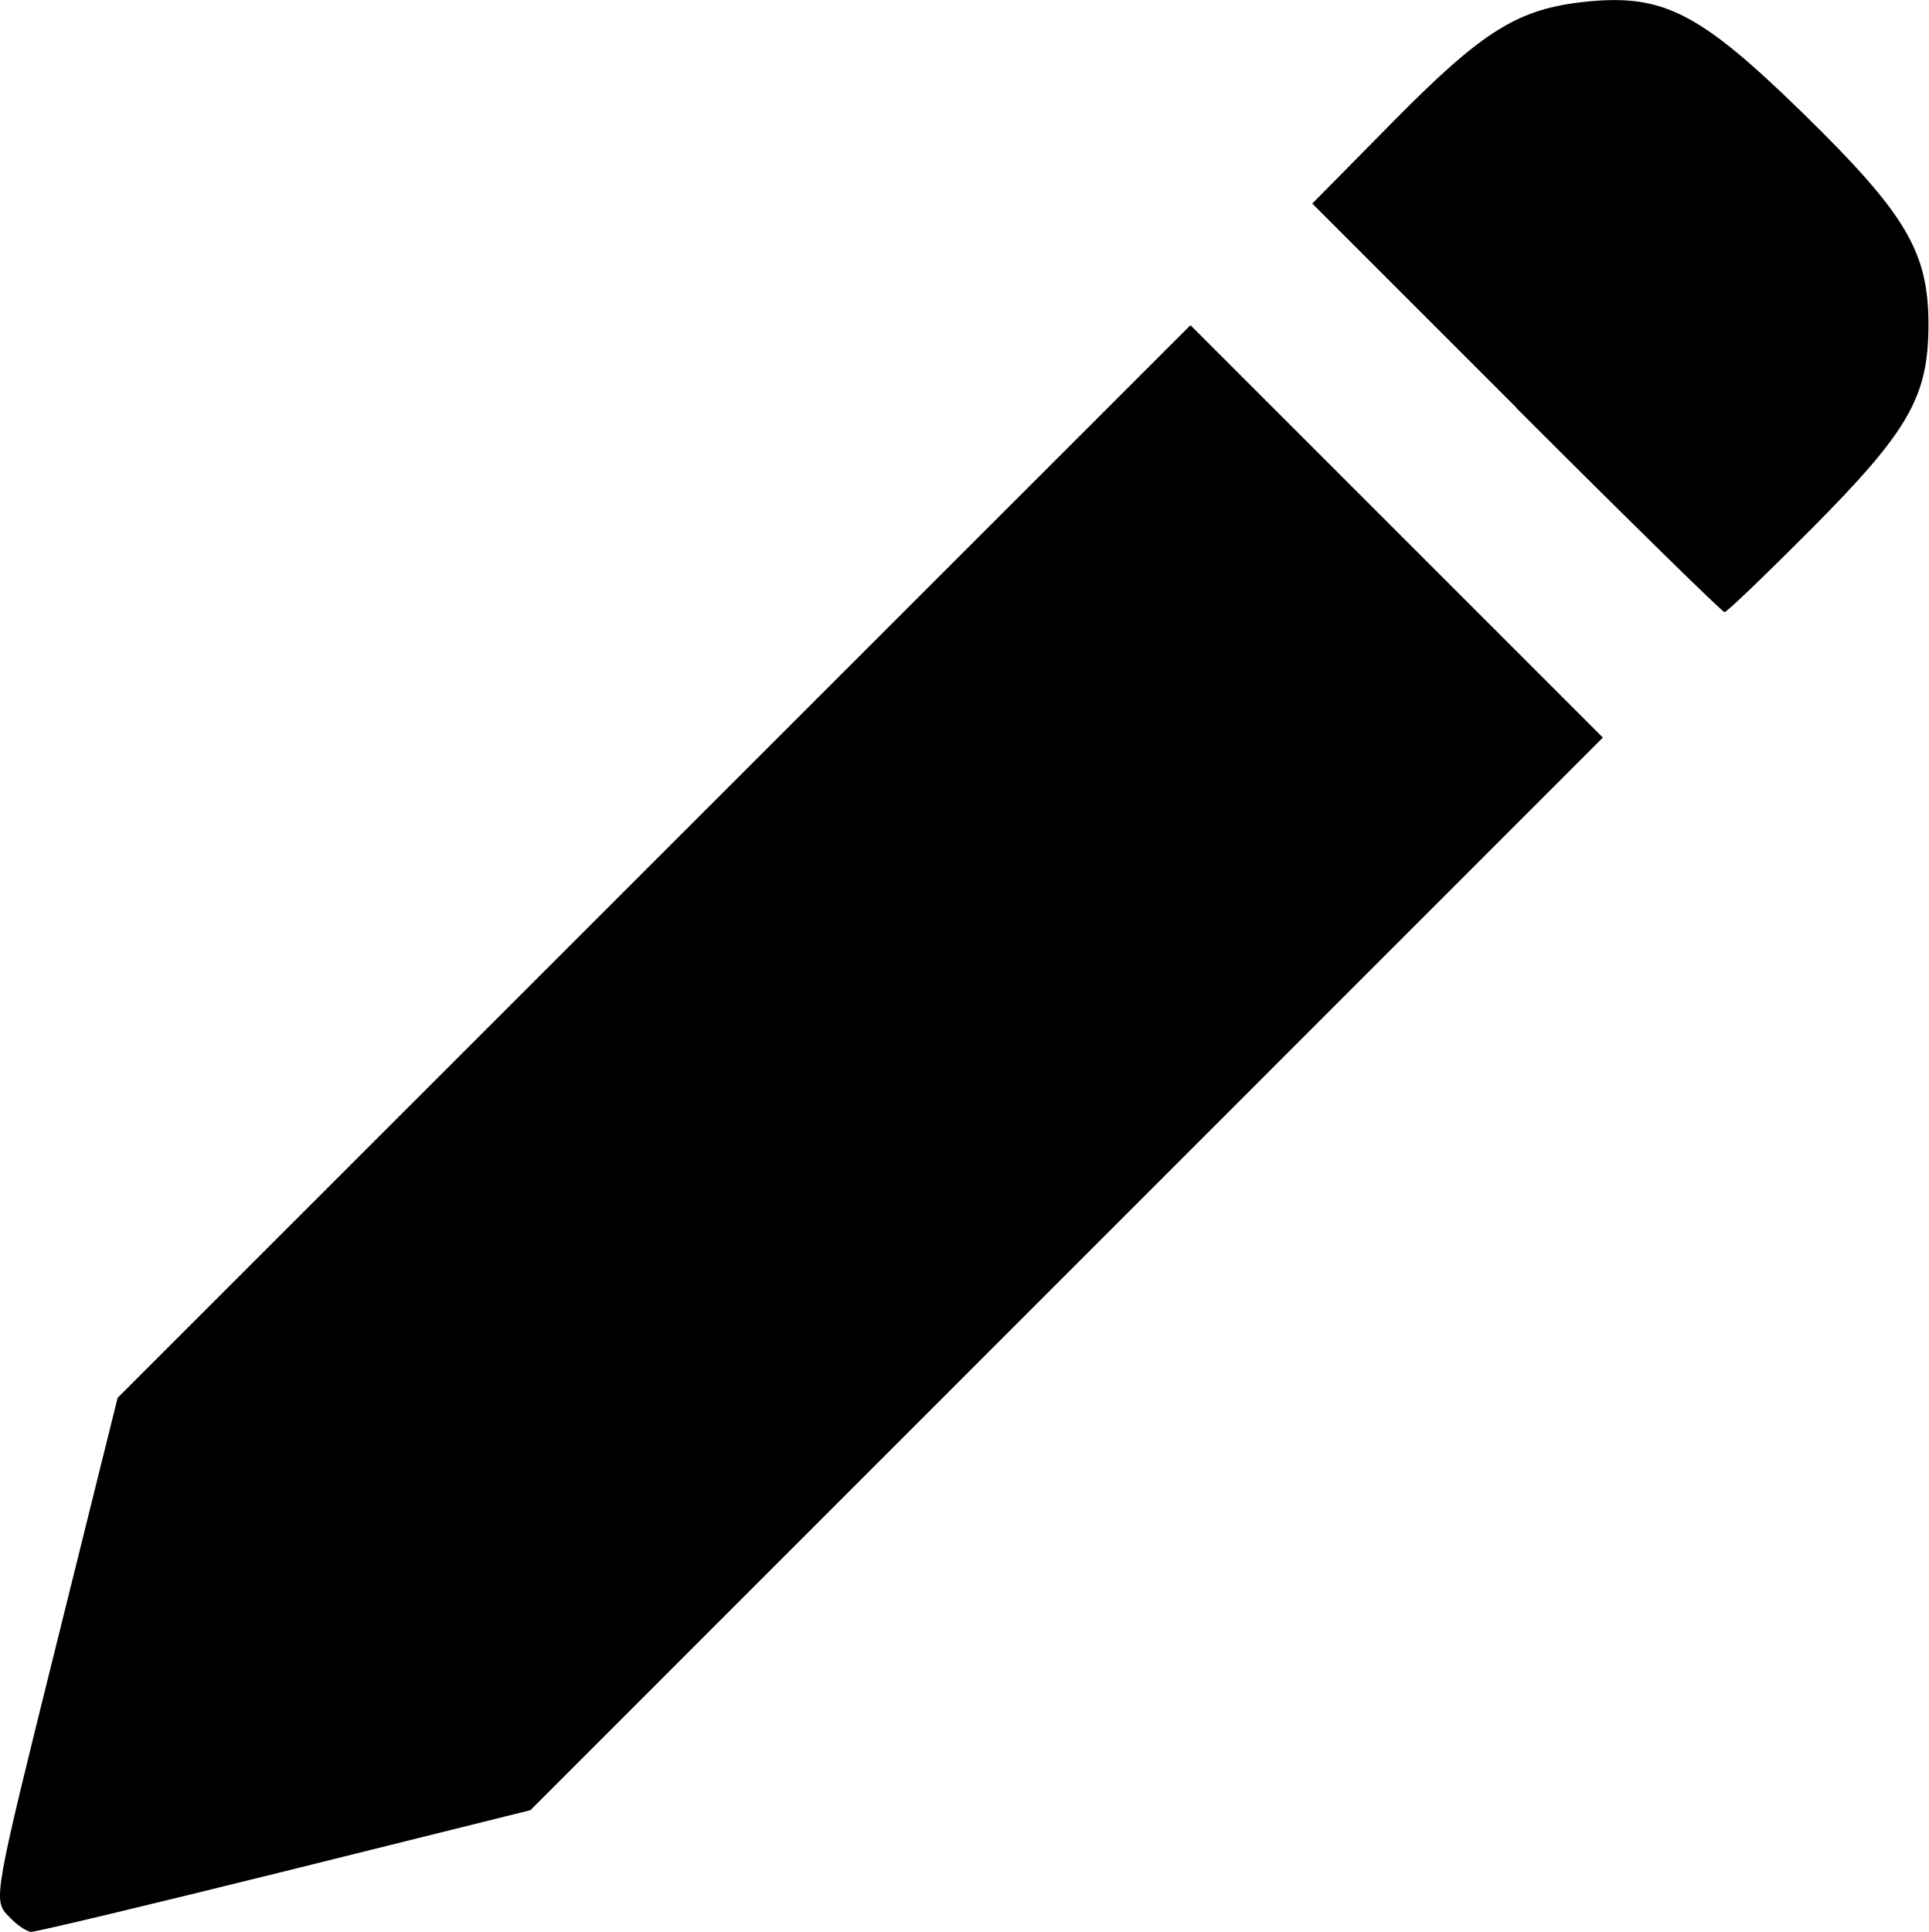
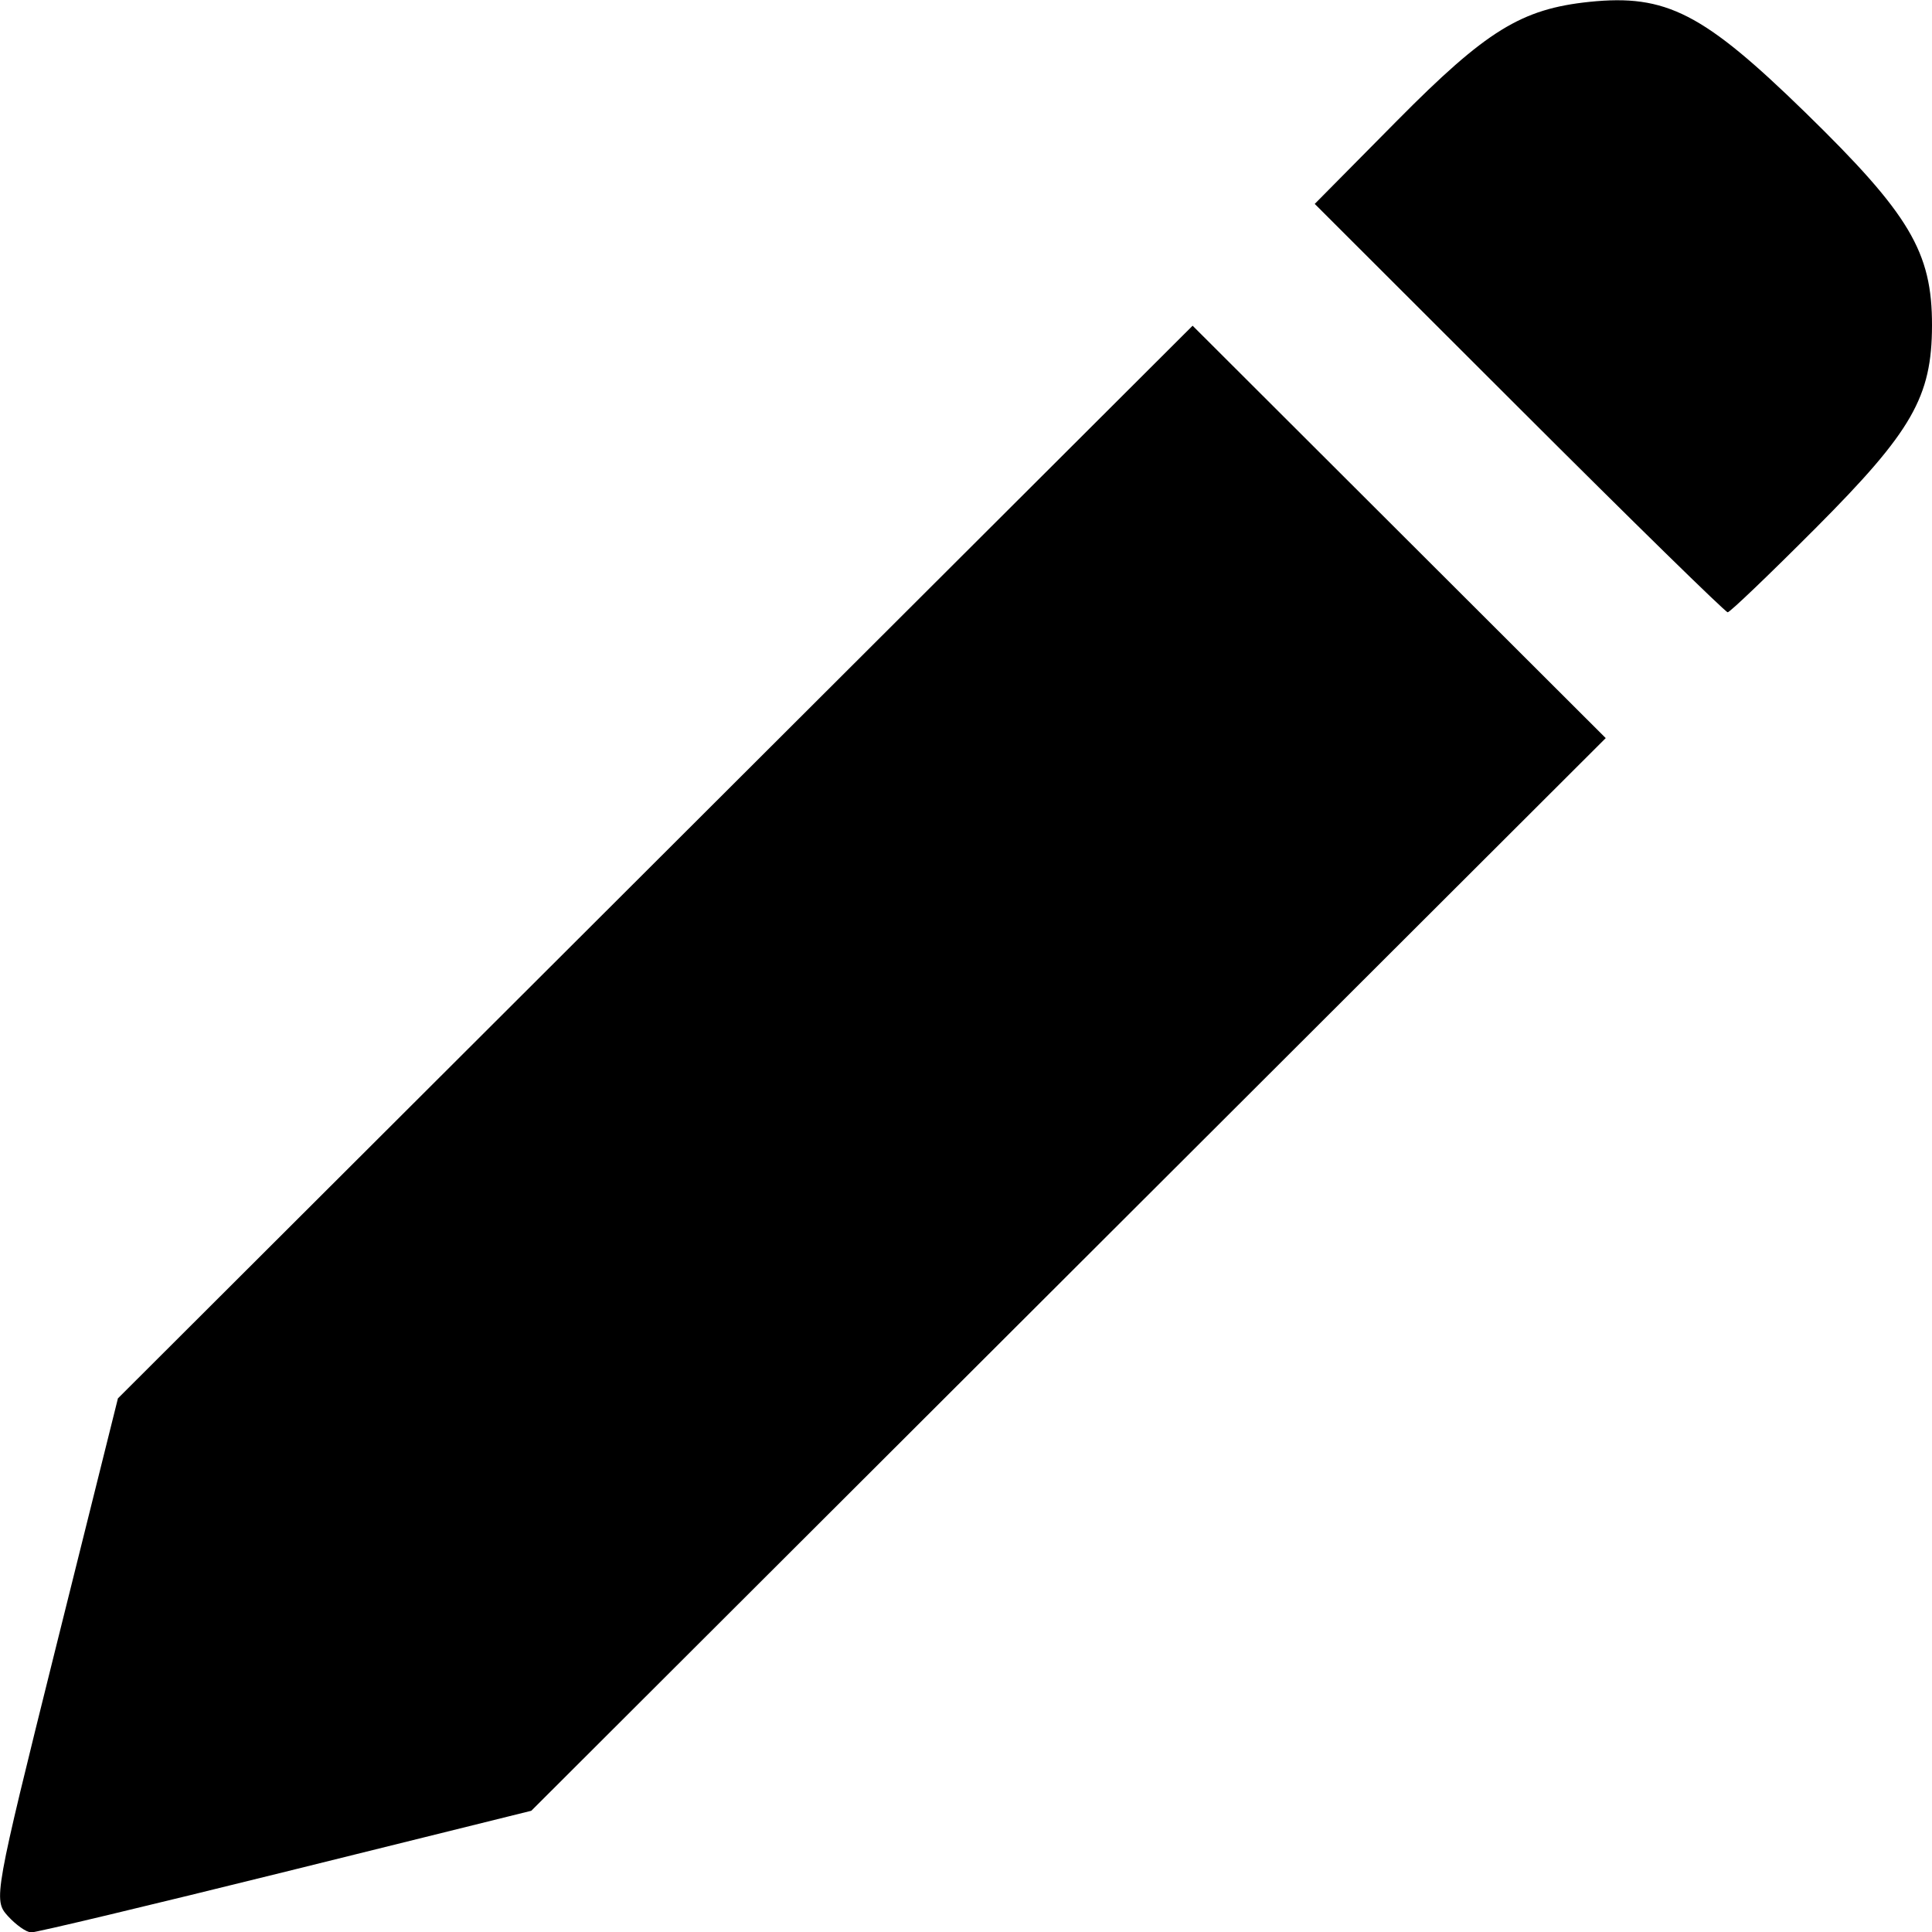
- <svg xmlns="http://www.w3.org/2000/svg" width="10.592mm" height="10.611mm" version="1.1" viewBox="0 0 10.592 10.611">
+ <svg xmlns="http://www.w3.org/2000/svg" width="24mm" height="24mm" version="1.1" viewBox="0 0 24 24">
  <g transform="translate(-73.231 -114.95)">
-     <path d="m73.273 125.47c-0.079-0.087-0.074-0.114 0.262-1.466l0.342-1.377 5.892-5.891 2.265 2.265-5.89 5.891-1.347 0.335c-0.741 0.184-1.369 0.334-1.395 0.333-0.026-6.5e-4 -0.083-0.041-0.128-0.09zm8.286-8.281-1.121-1.121 0.452-0.458c0.488-0.494 0.68-0.613 1.054-0.651 0.421-0.043 0.623 0.061 1.184 0.608 0.572 0.559 0.695 0.766 0.694 1.17-8.15e-4 0.392-0.109 0.58-0.636 1.111-0.254 0.255-0.471 0.464-0.484 0.464-0.012 0-0.527-0.505-1.143-1.121z" fill="currentColor" stroke-width=".043" />
+     <path d="m73.327 138.75c-0.179-0.198-0.168-0.258 0.593-3.315l0.776-3.114 13.35-13.325 5.132 5.123-13.347 13.325-3.053 0.757c-1.679 0.416-3.101 0.756-3.16 0.754-0.059-1e-3 -0.189-0.093-0.29-0.204zm18.776-18.73-2.54-2.537 1.025-1.036c1.107-1.118 1.541-1.386 2.388-1.474 0.953-0.098 1.413 0.138 2.682 1.375 1.296 1.264 1.575 1.733 1.573 2.646-0.002 0.886-0.246 1.313-1.442 2.513-0.575 0.577-1.068 1.049-1.096 1.049s-1.194-1.141-2.591-2.537z" fill="currentColor" stroke-width=".098" />
  </g>
</svg>
